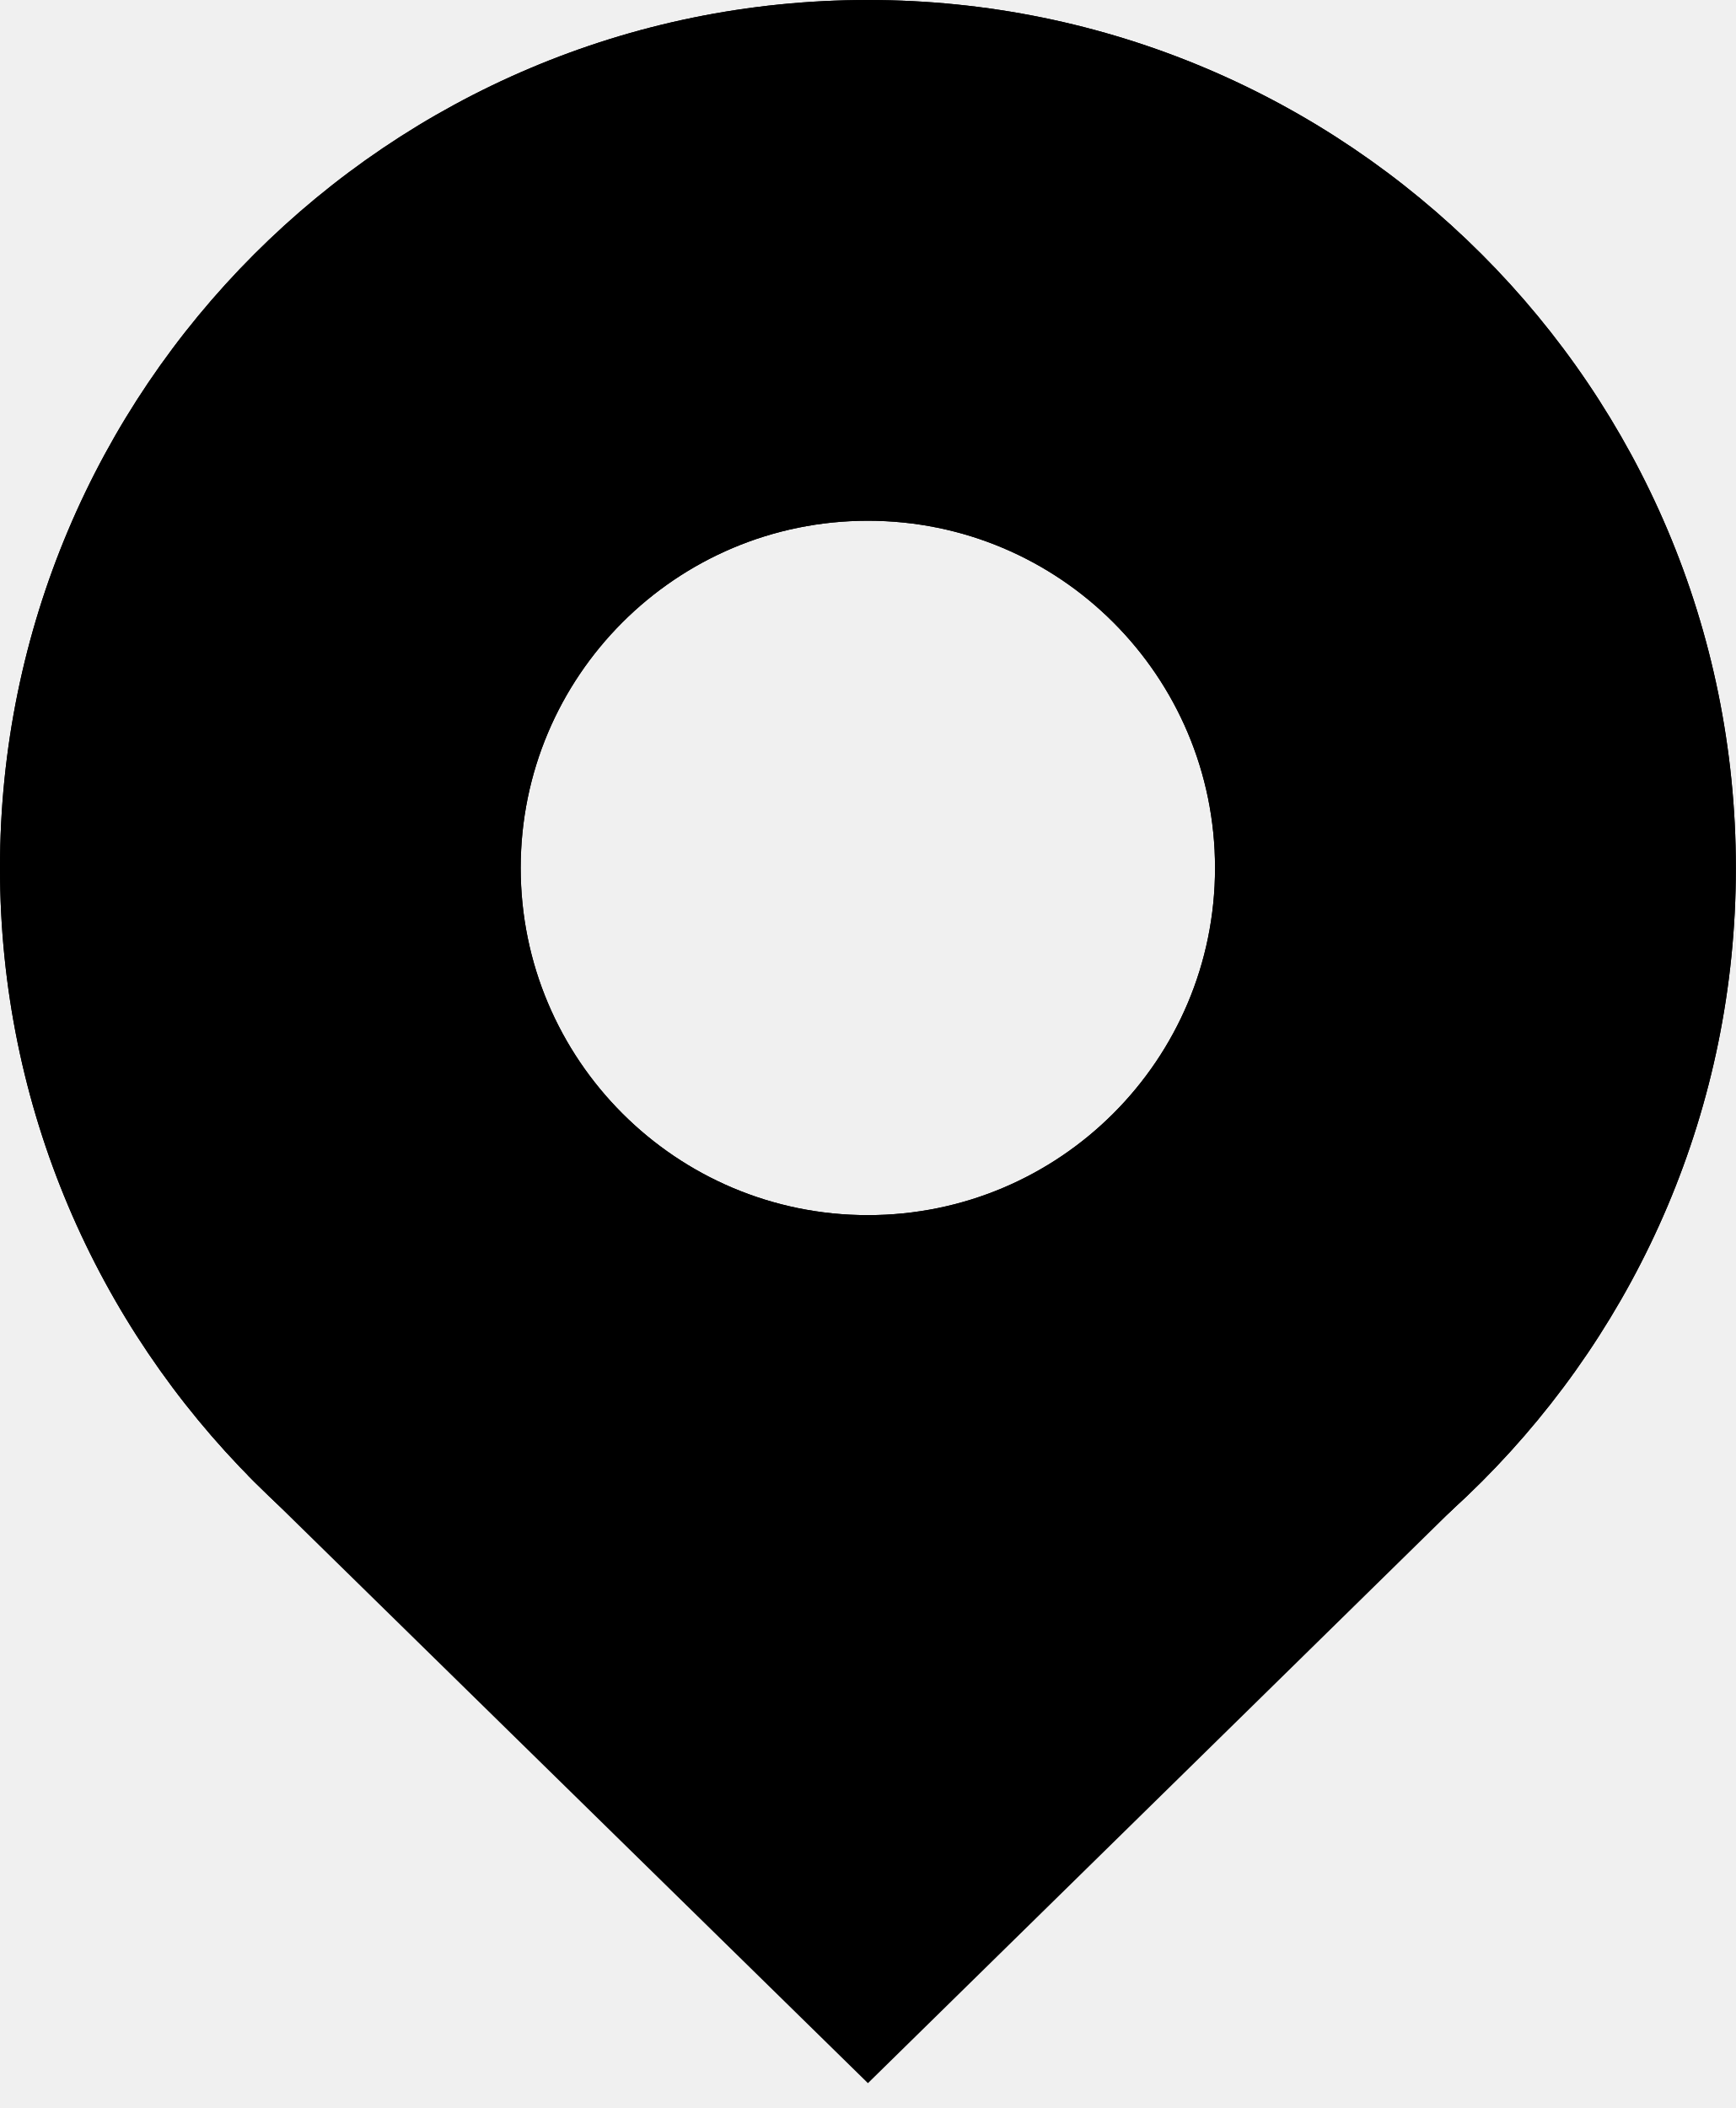
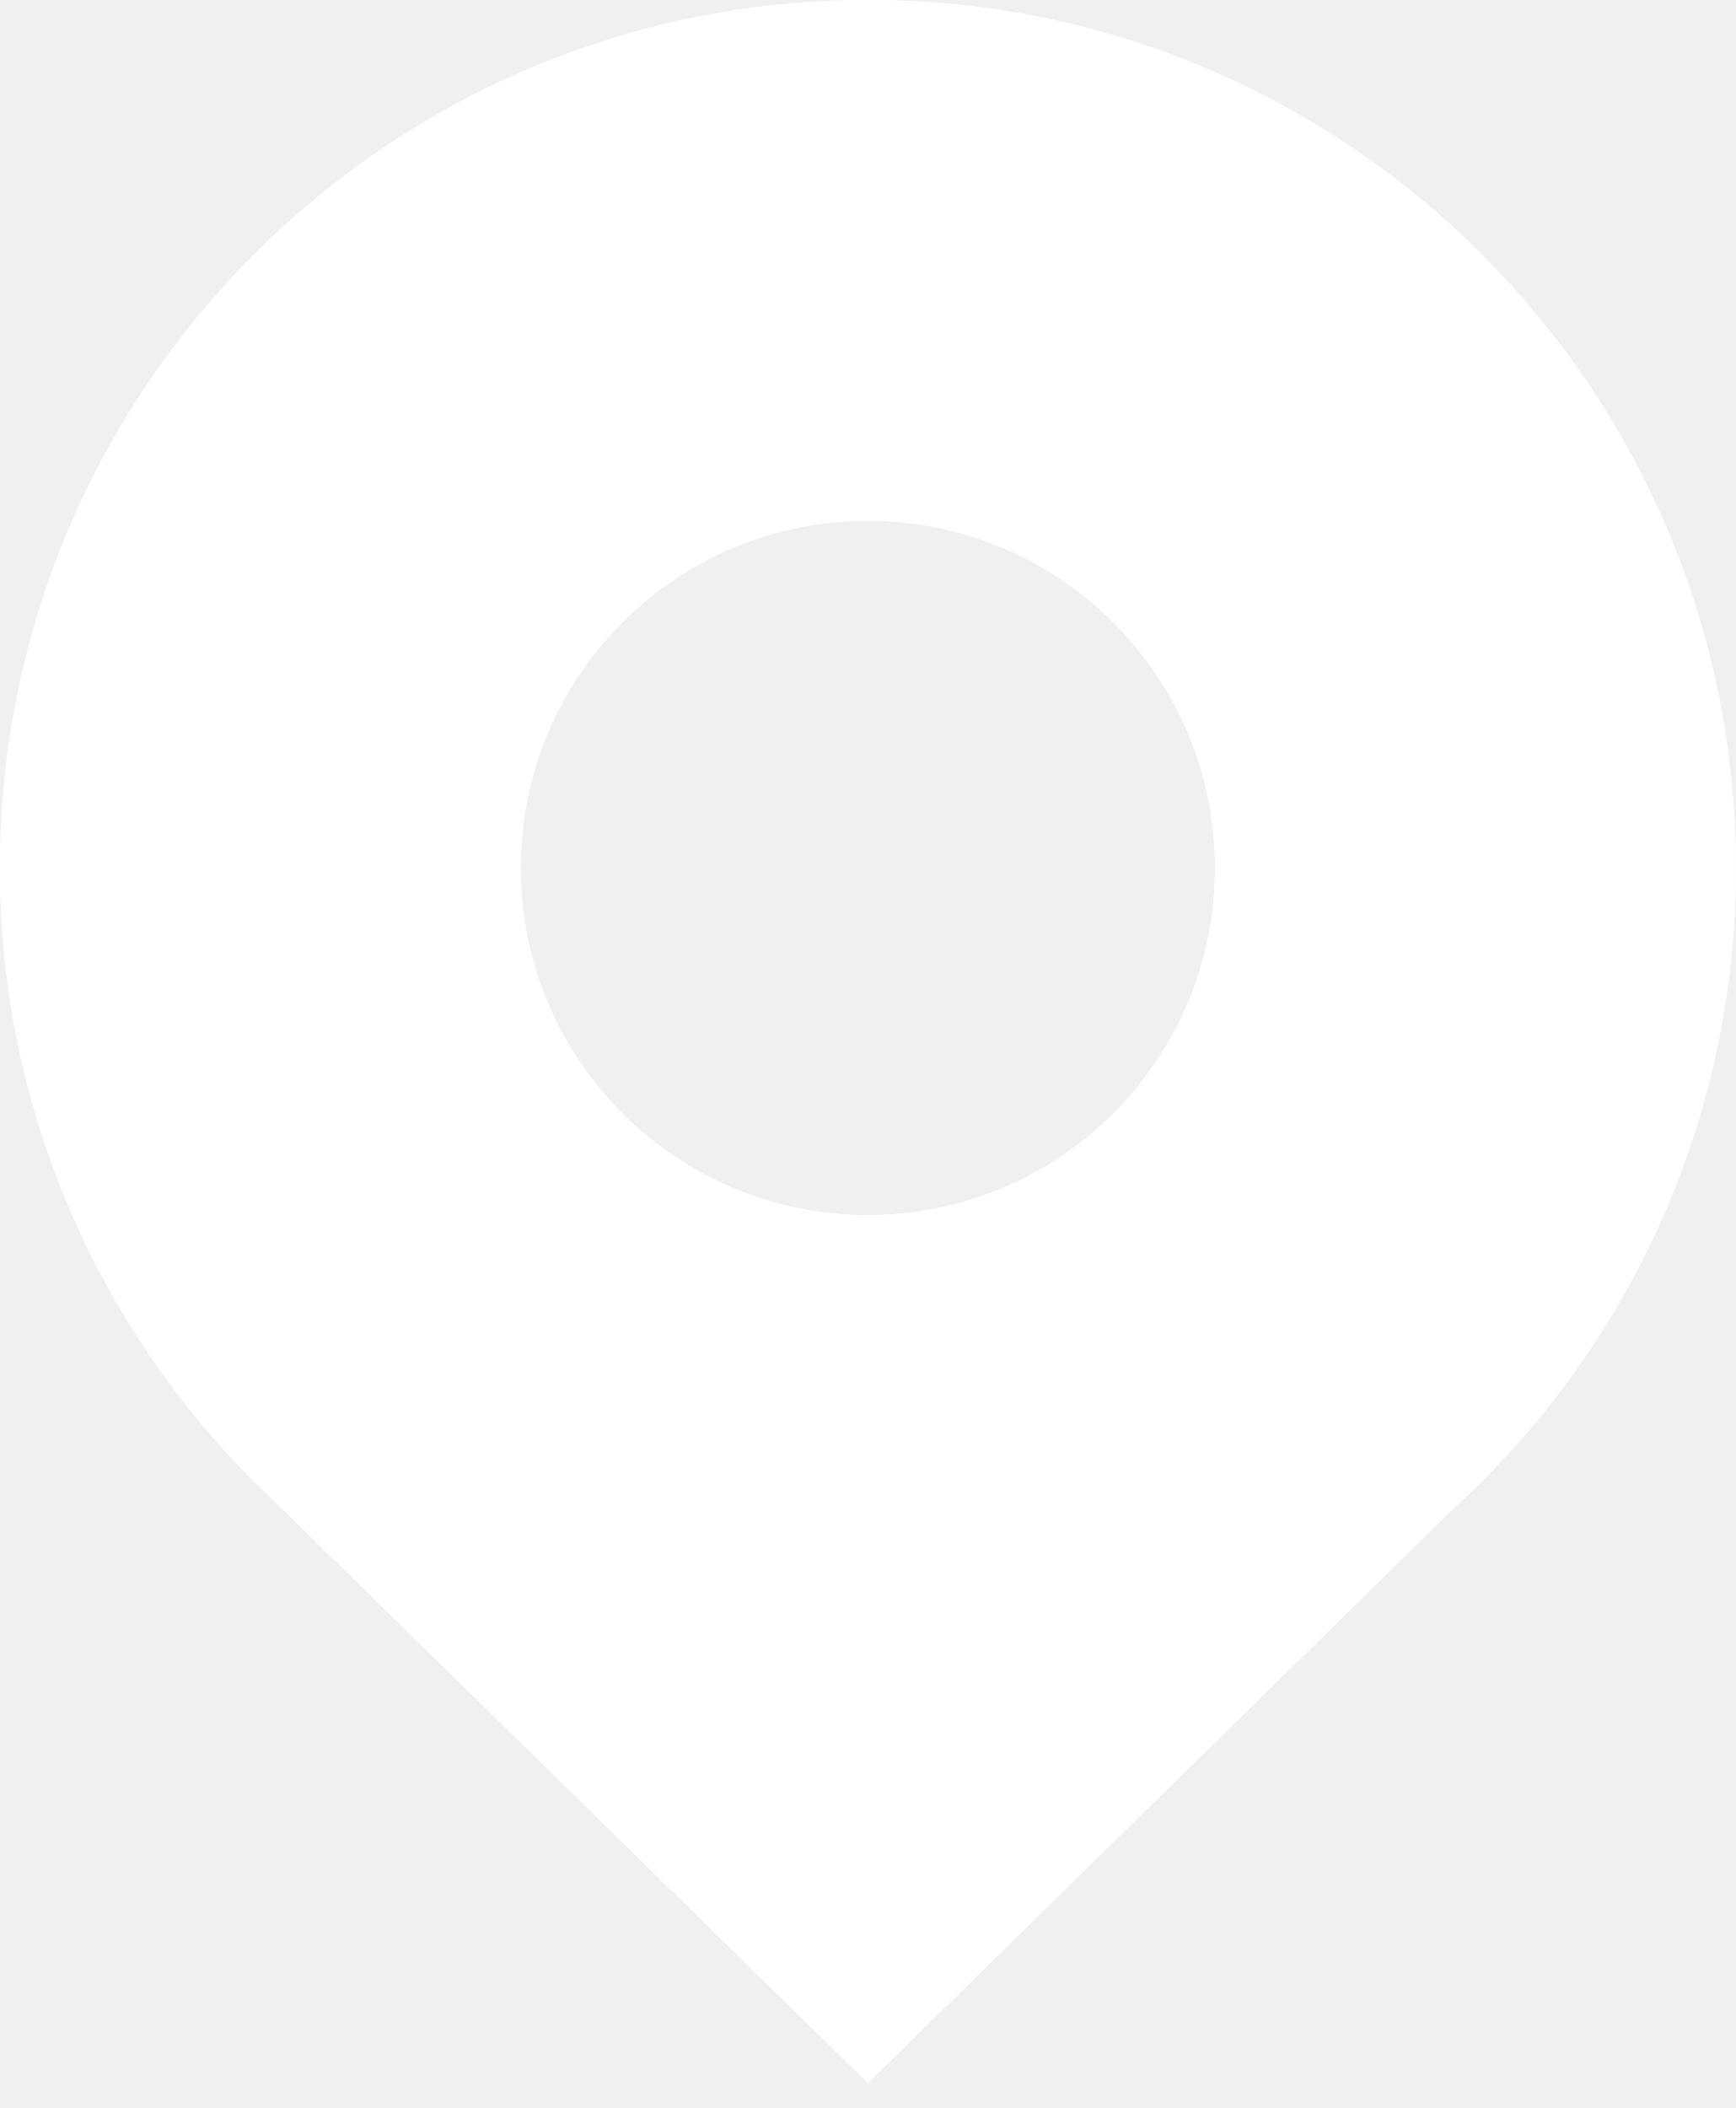
<svg xmlns="http://www.w3.org/2000/svg" width="28" height="34" viewBox="0 0 28 34" fill="none">
-   <path d="M14 32.899L5.217 24.291L14.005 24.291H14.005L22.774 24.291L14 32.899Z" fill="black" stroke="black" />
+   <path d="M14 32.899L5.217 24.291L14.005 24.291H14.005L22.774 24.291L14 32.899Z" fill="white" stroke="white" />
  <mask id="path-2-inside-1_2005_718" fill="white">
    <path fill-rule="evenodd" clip-rule="evenodd" d="M14 28C21.732 28 28 21.732 28 14C28 6.268 21.732 0 14 0C6.268 0 0 6.268 0 14C0 21.732 6.268 28 14 28ZM13.999 19.599C17.092 19.599 19.599 17.092 19.599 13.999C19.599 10.906 17.092 8.399 13.999 8.399C10.906 8.399 8.399 10.906 8.399 13.999C8.399 17.092 10.906 19.599 13.999 19.599Z" />
  </mask>
-   <path fill-rule="evenodd" clip-rule="evenodd" d="M14 28C21.732 28 28 21.732 28 14C28 6.268 21.732 0 14 0C6.268 0 0 6.268 0 14C0 21.732 6.268 28 14 28ZM13.999 19.599C17.092 19.599 19.599 17.092 19.599 13.999C19.599 10.906 17.092 8.399 13.999 8.399C10.906 8.399 8.399 10.906 8.399 13.999C8.399 17.092 10.906 19.599 13.999 19.599Z" fill="black" />
-   <path d="M27 14C27 21.18 21.18 27 14 27V29C22.284 29 29 22.284 29 14H27ZM14 1C21.18 1 27 6.82 27 14H29C29 5.716 22.284 -1 14 -1V1ZM1 14C1 6.82 6.82 1 14 1V-1C5.716 -1 -1 5.716 -1 14H1ZM14 27C6.82 27 1 21.18 1 14H-1C-1 22.284 5.716 29 14 29V27ZM18.599 13.999C18.599 16.54 16.54 18.599 13.999 18.599V20.599C17.644 20.599 20.599 17.644 20.599 13.999H18.599ZM13.999 9.399C16.54 9.399 18.599 11.459 18.599 13.999H20.599C20.599 10.354 17.644 7.399 13.999 7.399V9.399ZM9.399 13.999C9.399 11.459 11.459 9.399 13.999 9.399V7.399C10.354 7.399 7.399 10.354 7.399 13.999H9.399ZM13.999 18.599C11.459 18.599 9.399 16.54 9.399 13.999H7.399C7.399 17.644 10.354 20.599 13.999 20.599V18.599Z" fill="black" mask="url(#path-2-inside-1_2005_718)" />
+   <path fill-rule="evenodd" clip-rule="evenodd" d="M14 28C21.732 28 28 21.732 28 14C28 6.268 21.732 0 14 0C6.268 0 0 6.268 0 14C0 21.732 6.268 28 14 28ZM13.999 19.599C17.092 19.599 19.599 17.092 19.599 13.999C19.599 10.906 17.092 8.399 13.999 8.399C10.906 8.399 8.399 10.906 8.399 13.999C8.399 17.092 10.906 19.599 13.999 19.599Z" fill="white" />
+   <path d="M27 14C27 21.18 21.18 27 14 27V29C22.284 29 29 22.284 29 14H27ZM14 1C21.18 1 27 6.82 27 14H29C29 5.716 22.284 -1 14 -1V1ZM1 14C1 6.82 6.82 1 14 1V-1C5.716 -1 -1 5.716 -1 14H1ZM14 27C6.82 27 1 21.18 1 14H-1C-1 22.284 5.716 29 14 29V27ZM18.599 13.999C18.599 16.54 16.54 18.599 13.999 18.599V20.599C17.644 20.599 20.599 17.644 20.599 13.999H18.599ZM13.999 9.399C16.54 9.399 18.599 11.459 18.599 13.999H20.599C20.599 10.354 17.644 7.399 13.999 7.399V9.399ZM9.399 13.999C9.399 11.459 11.459 9.399 13.999 9.399V7.399C10.354 7.399 7.399 10.354 7.399 13.999H9.399ZM13.999 18.599C11.459 18.599 9.399 16.54 9.399 13.999H7.399C7.399 17.644 10.354 20.599 13.999 20.599V18.599Z" fill="white" mask="url(#path-2-inside-1_2005_718)" />
</svg>
